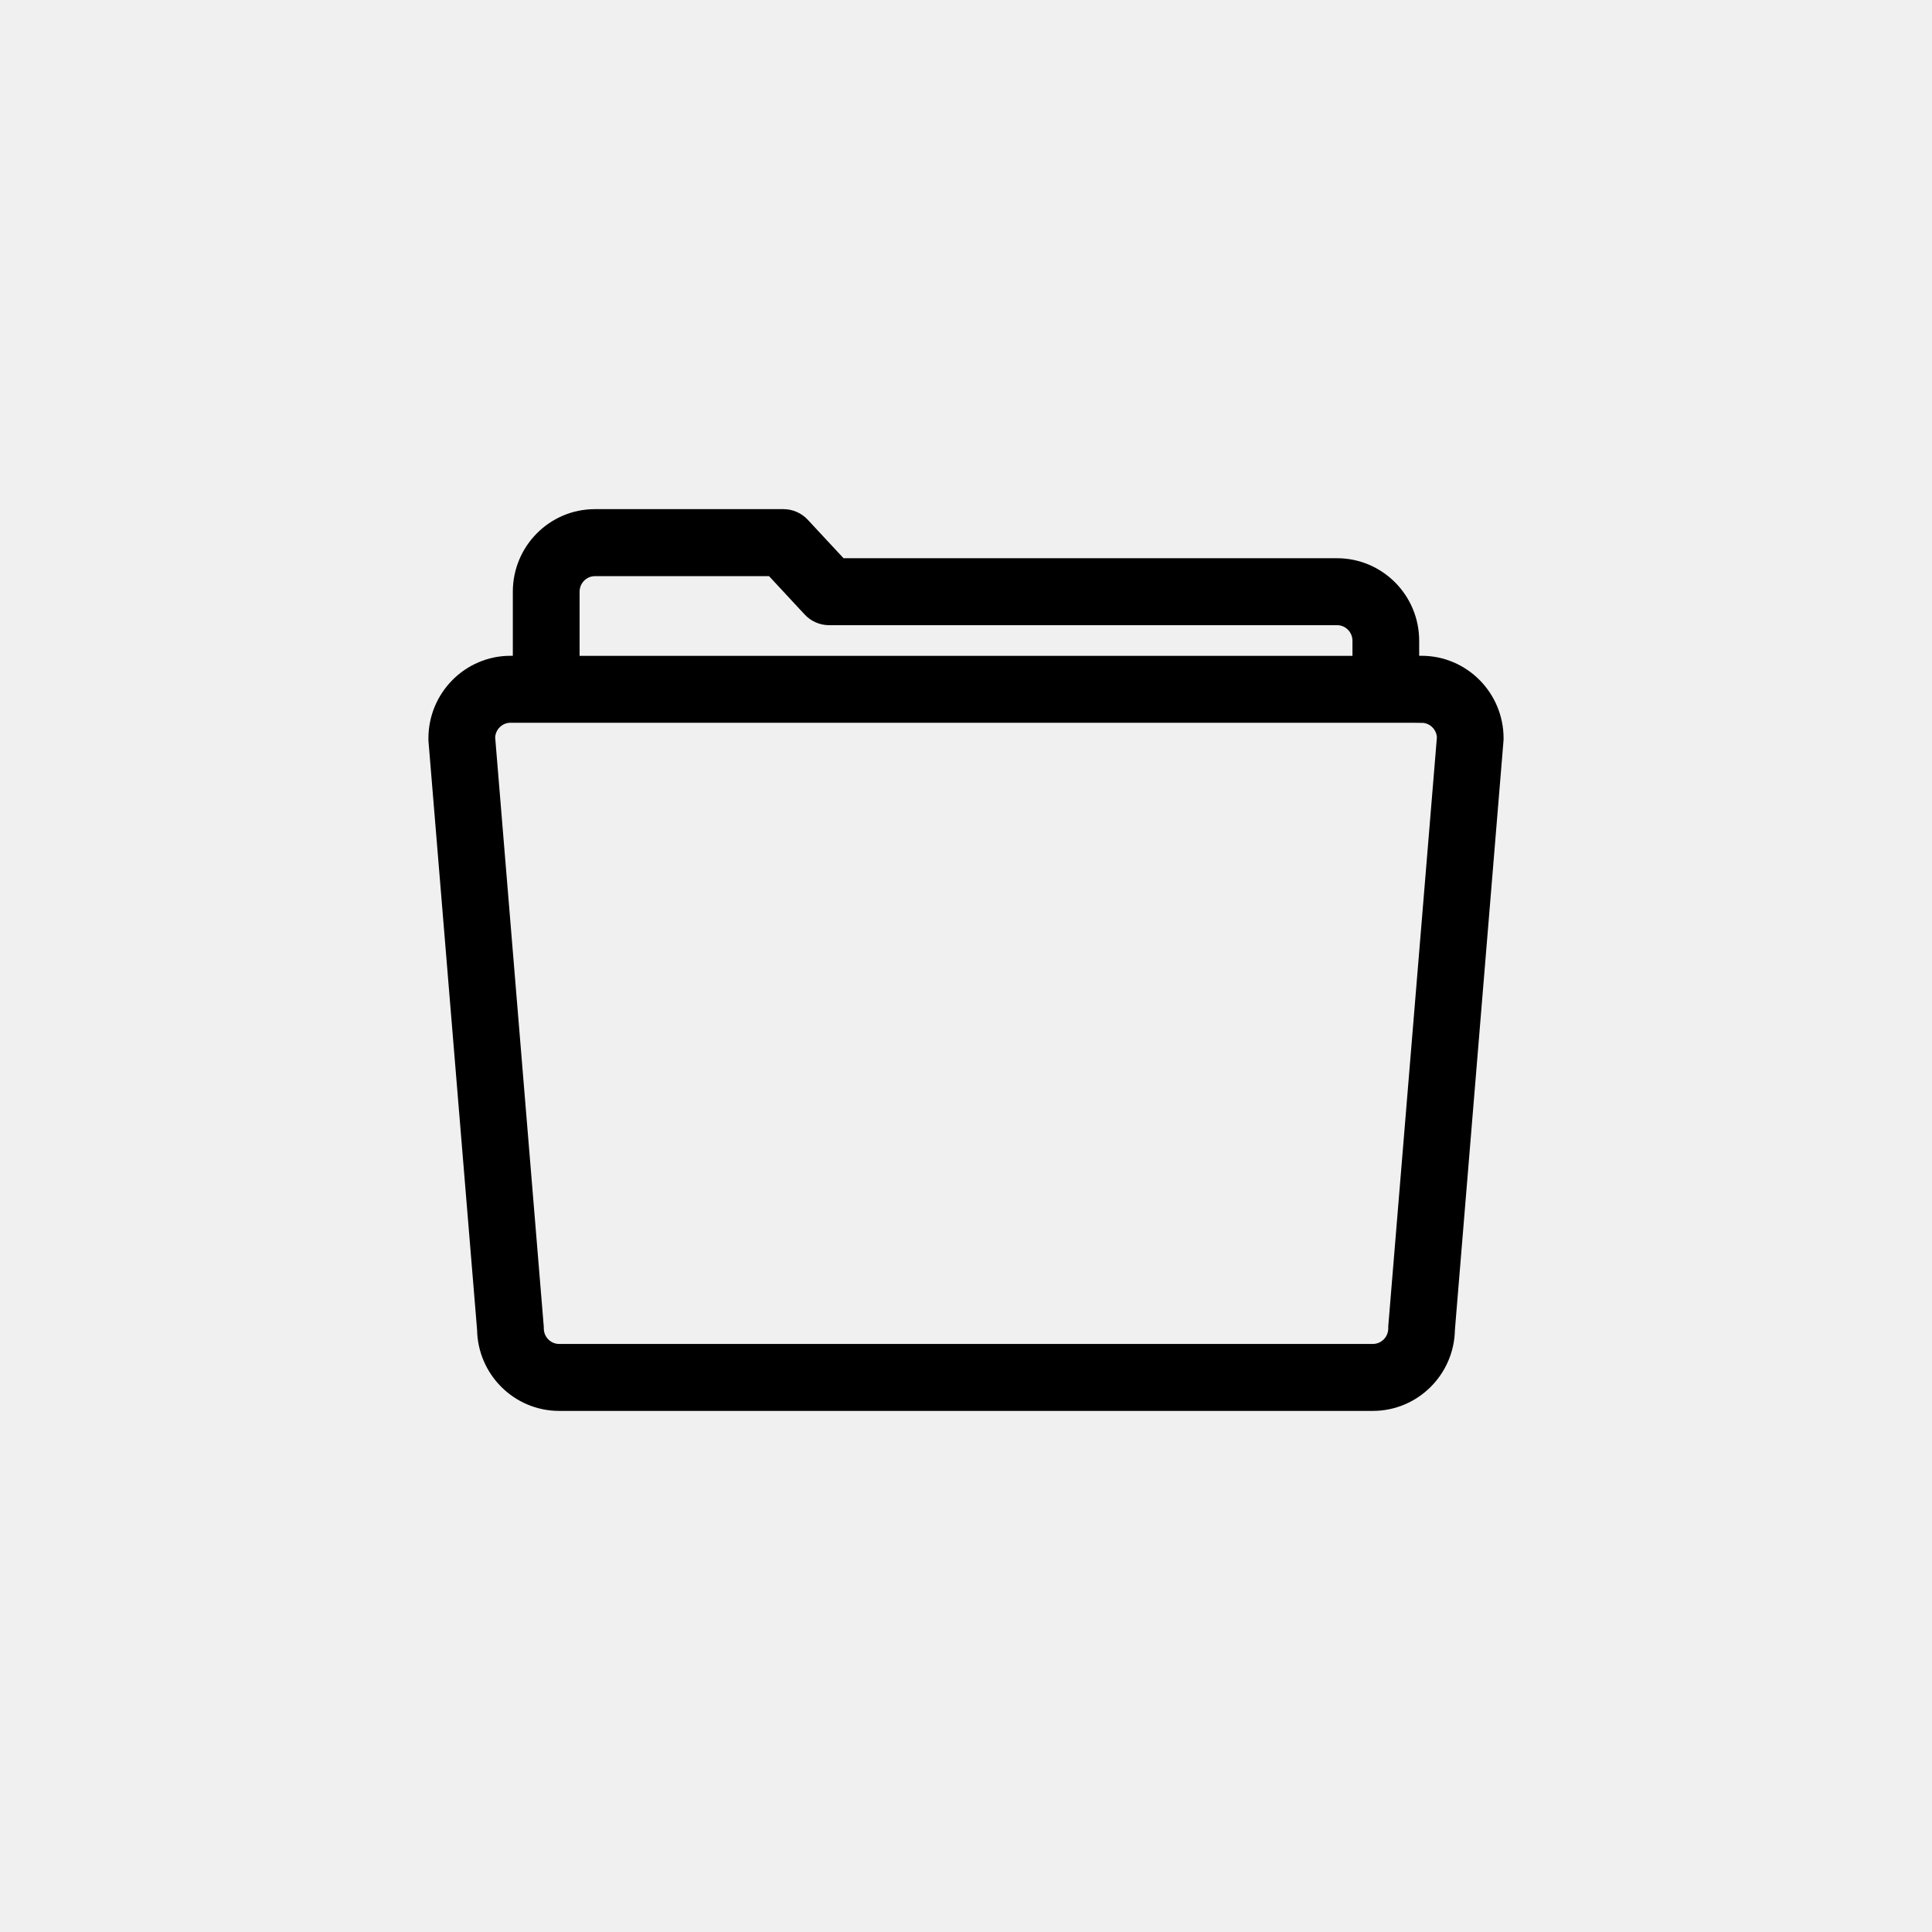
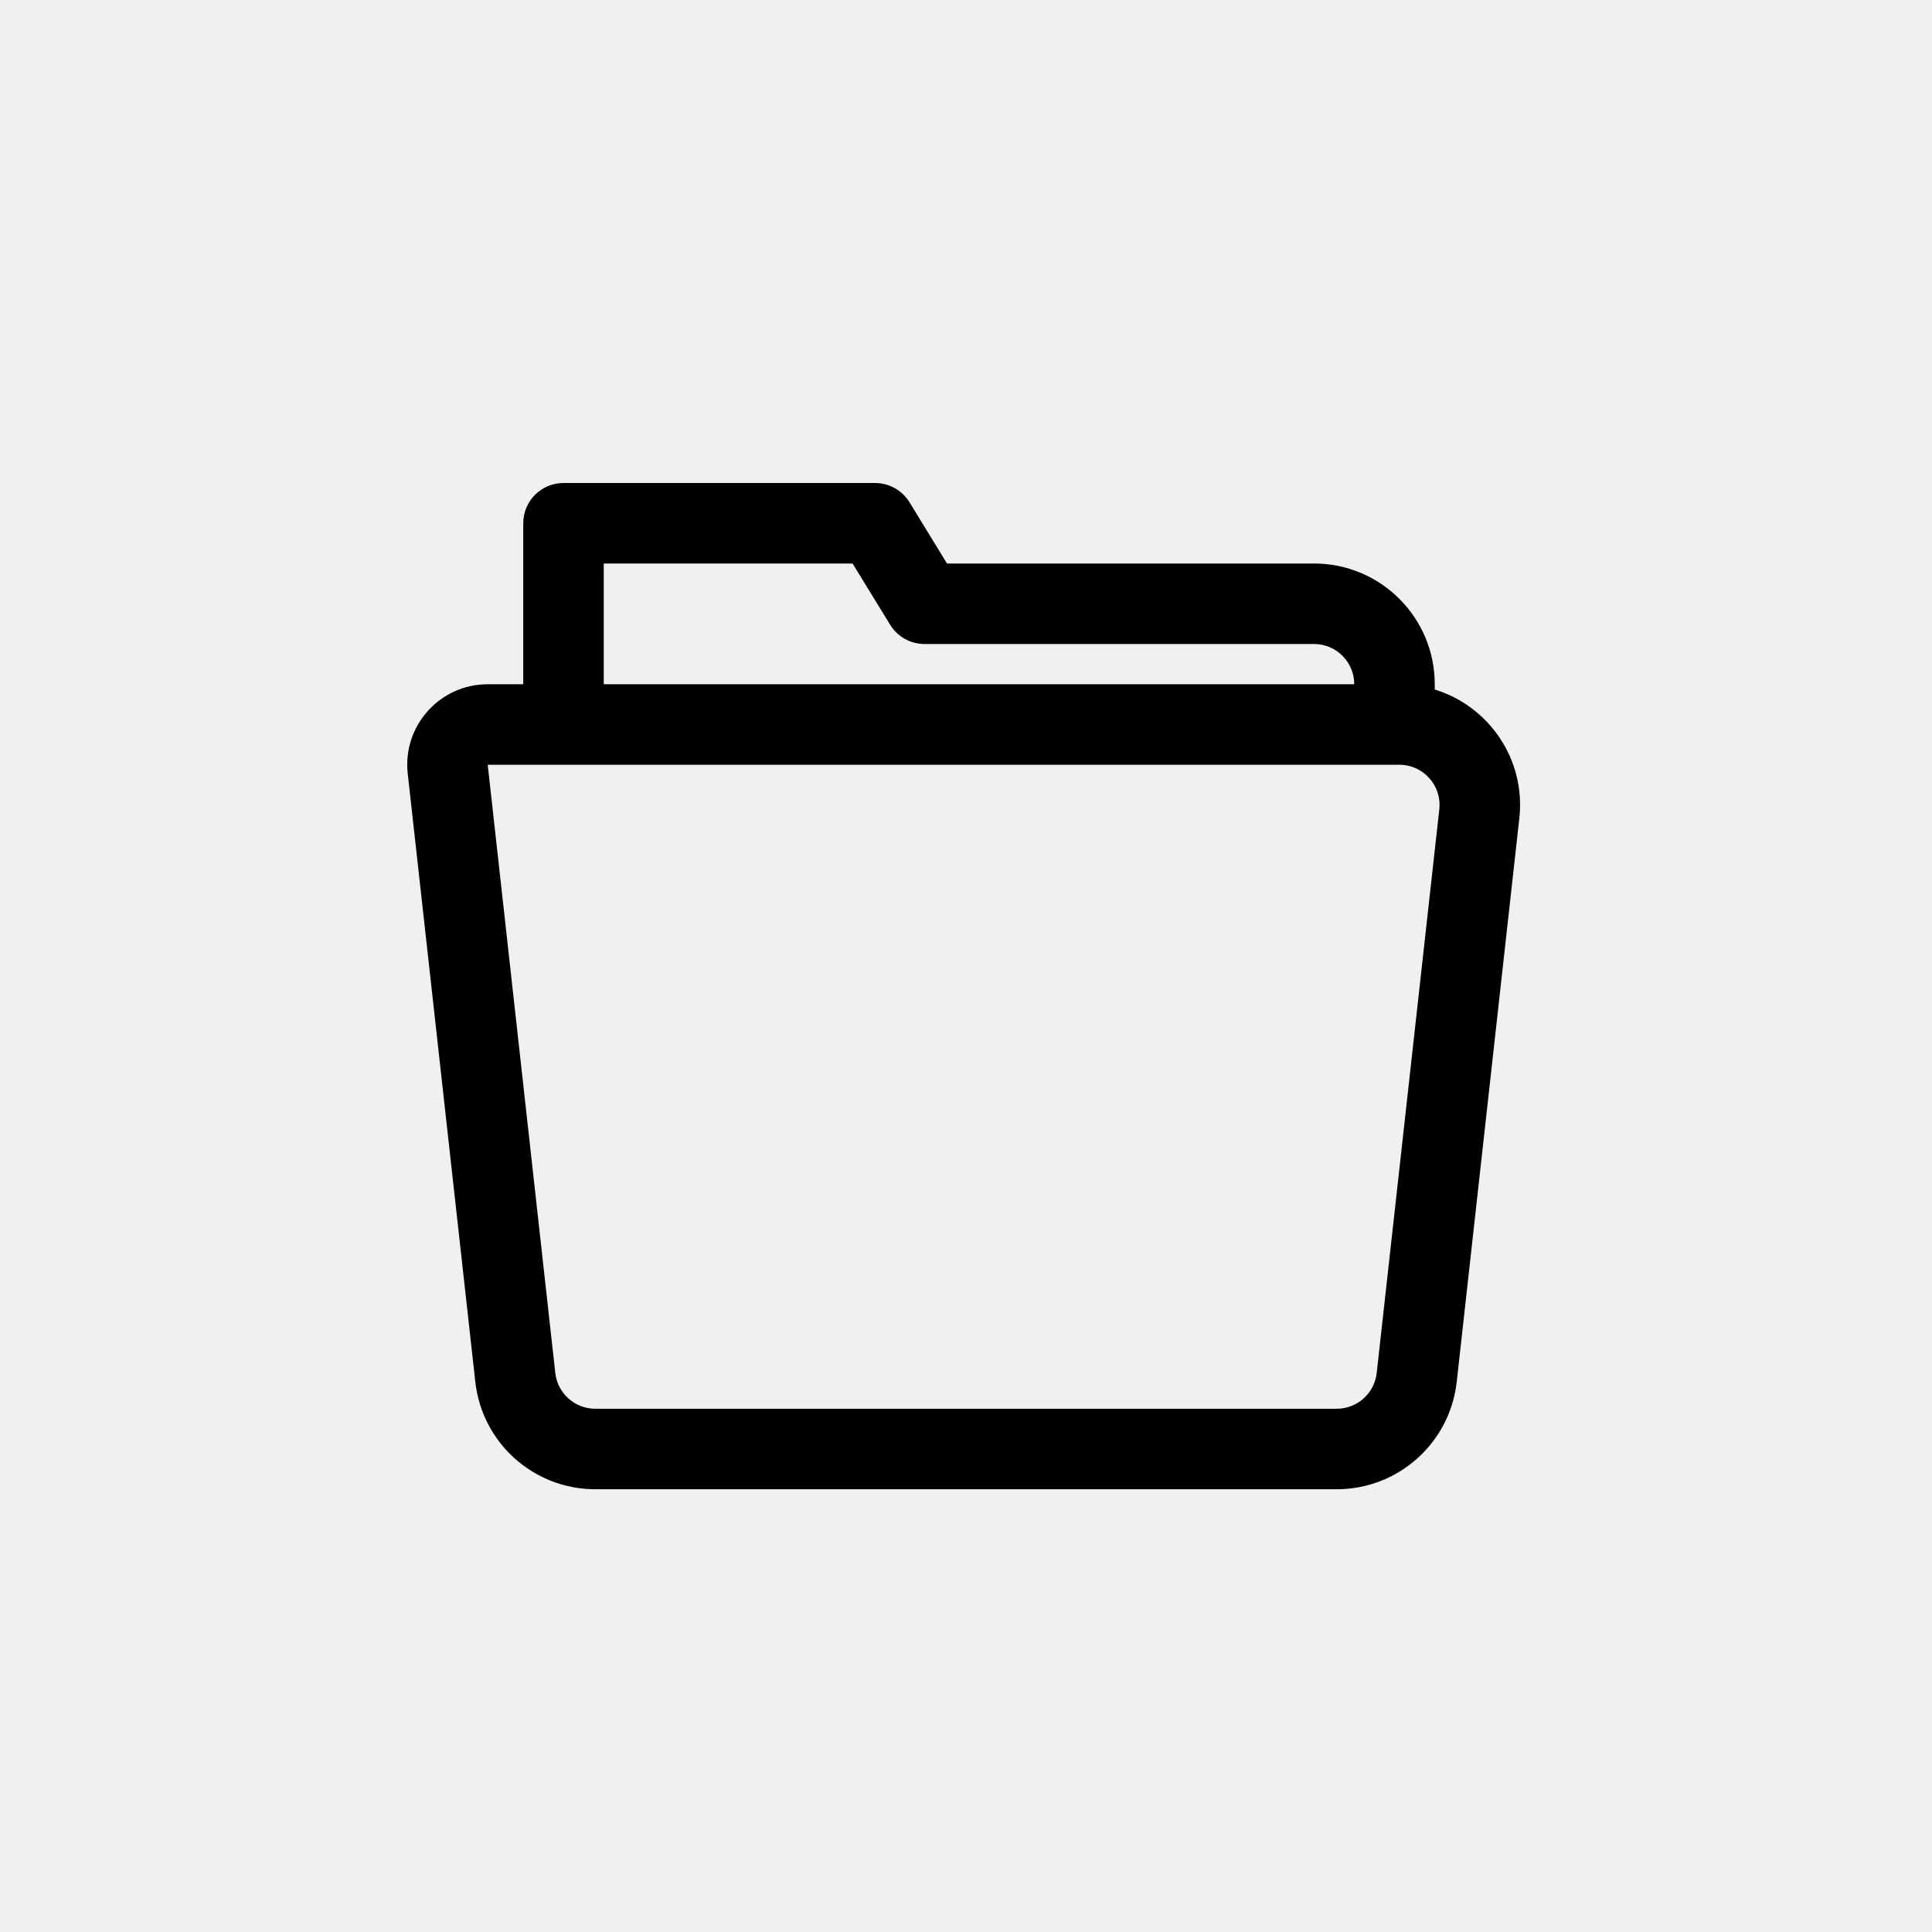
- <svg xmlns="http://www.w3.org/2000/svg" xmlns:xlink="http://www.w3.org/1999/xlink" width="32" height="32" viewBox="0 0 32 32">
-   <defs>
-     <rect id="8c3b4mo2ia" width="24" height="24" x="0" y="0" rx="4" />
-   </defs>
-   <g fill="none" fill-rule="evenodd" transform="translate(4 4)">
-     <mask id="hcao4673sb" fill="#fff">
-       <use xlink:href="#8c3b4mo2ia" />
-     </mask>
-     <g fill="#000" fill-rule="nonzero" stroke="#000" stroke-width=".5" mask="url(#hcao4673sb)">
-       <path d="M19.546 7.112h-.29v-.5c0-.615-.498-1.116-1.109-1.116H9.863l-.666-.716c-.057-.062-.137-.097-.22-.097H5.853c-.612 0-1.109.501-1.109 1.117v1.312h-.29c-.61 0-1.108.501-1.108 1.117v.025l.806 9.762c.007.61.502 1.103 1.109 1.103h13.478c.607 0 1.102-.494 1.109-1.103l.805-9.762.001-.025c0-.616-.497-1.117-1.108-1.117zm0 .61c.274 0 .498.221.504.496l-.806 9.759v.025c0 .28-.227.508-.505.508H5.261c-.278 0-.504-.228-.504-.508l-.001-.025-.805-9.76c.006-.274.23-.496.504-.496h15.09zm-10.7-2.43l.666.717c.057.061.137.096.22.096h8.415c.278 0 .504.228.504.508v.5H5.35V5.8c0-.28.226-.507.504-.507h2.993z" />
-     </g>
+ <svg xmlns="http://www.w3.org/2000/svg" width="48" height="48" viewBox="0 0 48 48" fill="none">
+   <mask id="mask0" mask-type="alpha" maskUnits="userSpaceOnUse" x="6" y="6" width="36" height="36">
+     <path d="M38 6H10C7.791 6 6 7.791 6 10V38C6 40.209 7.791 42 10 42H38C40.209 42 42 40.209 42 38V10C42 7.791 40.209 6 38 6Z" fill="white" />
+   </mask>
+   <g mask="url(#mask0)">
+     <path fill-rule="evenodd" clip-rule="evenodd" d="M13 13C13 12.448 13.448 12 14 12H21.742C22.09 12 22.413 12.181 22.595 12.477L23.528 14H32.646C34.303 14 35.646 15.343 35.646 17V17.131C36.985 17.541 37.911 18.86 37.747 20.331L36.192 34.331C36.023 35.851 34.739 37 33.21 37H14.79C13.261 37 11.977 35.851 11.809 34.331L10.13 19.221C9.998 18.036 10.925 17 12.117 17H13V13ZM15 17H33.646C33.646 16.448 33.199 16 32.646 16H22.968C22.62 16 22.298 15.819 22.116 15.523L21.182 14H15V17ZM12.117 19L13.796 34.11C13.852 34.617 14.281 35 14.79 35H33.21C33.719 35 34.148 34.617 34.204 34.11L35.759 20.11C35.825 19.518 35.361 19 34.766 19H12.117Z" fill="black" />
  </g>
</svg>
